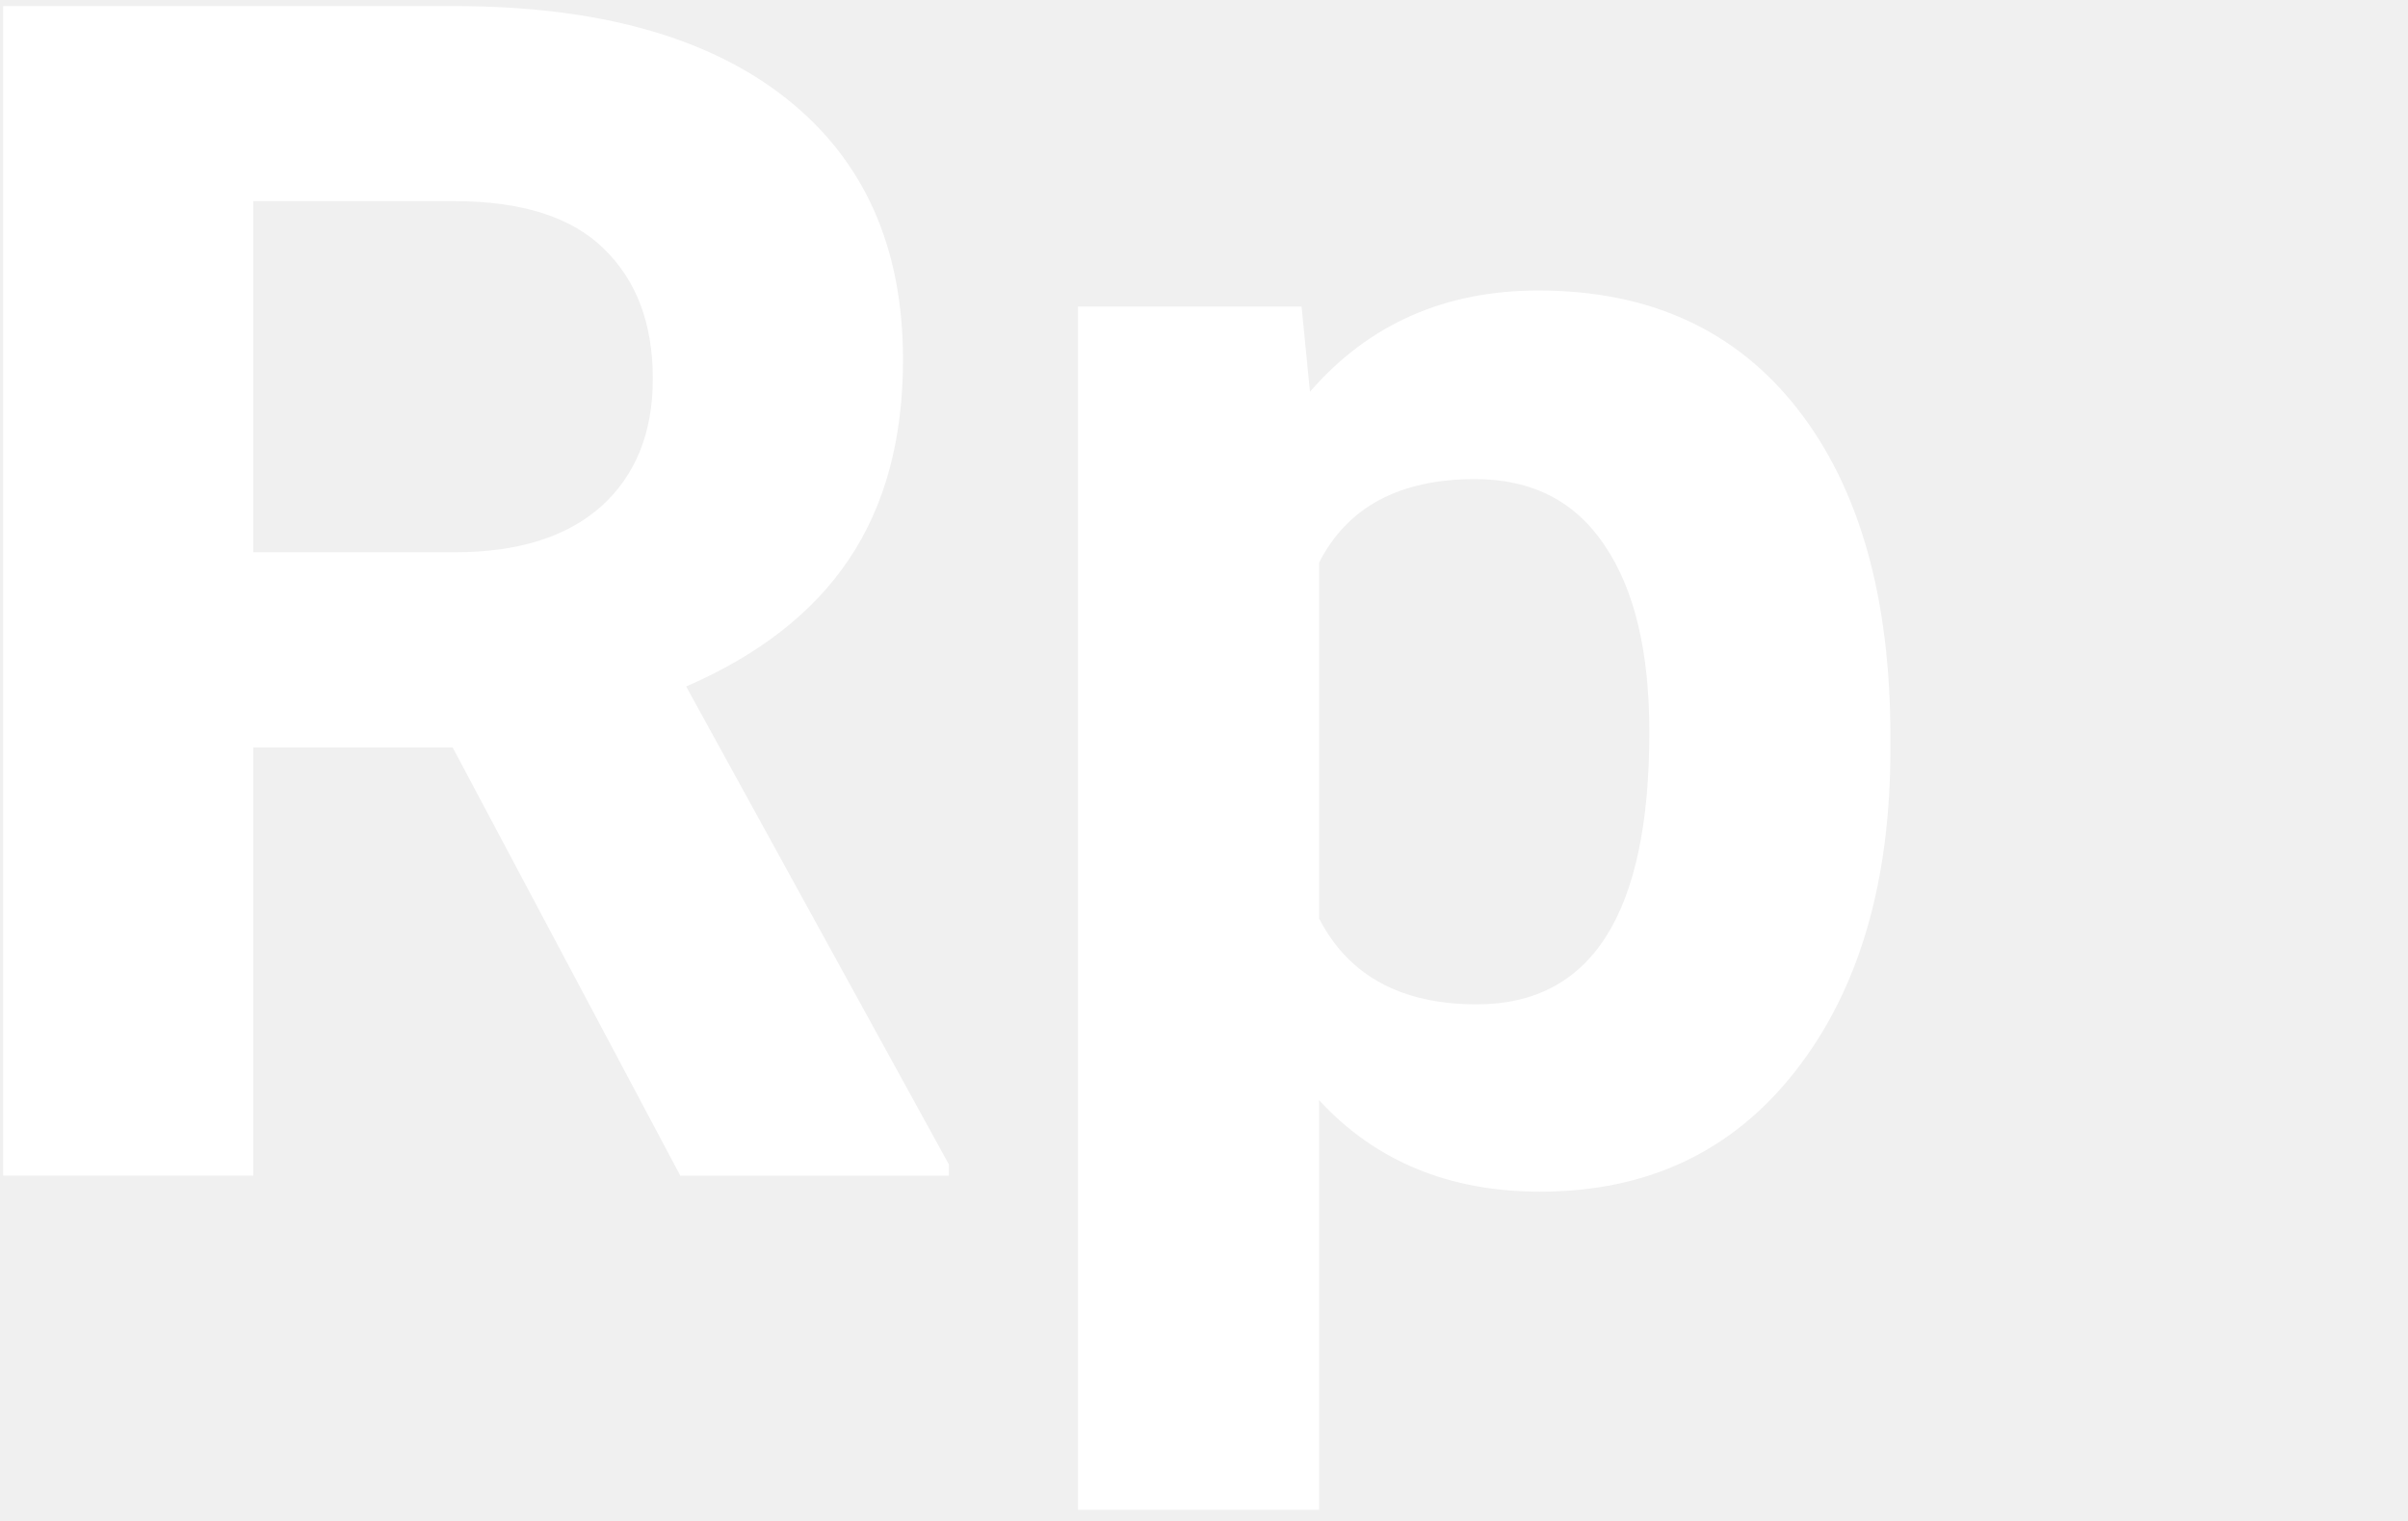
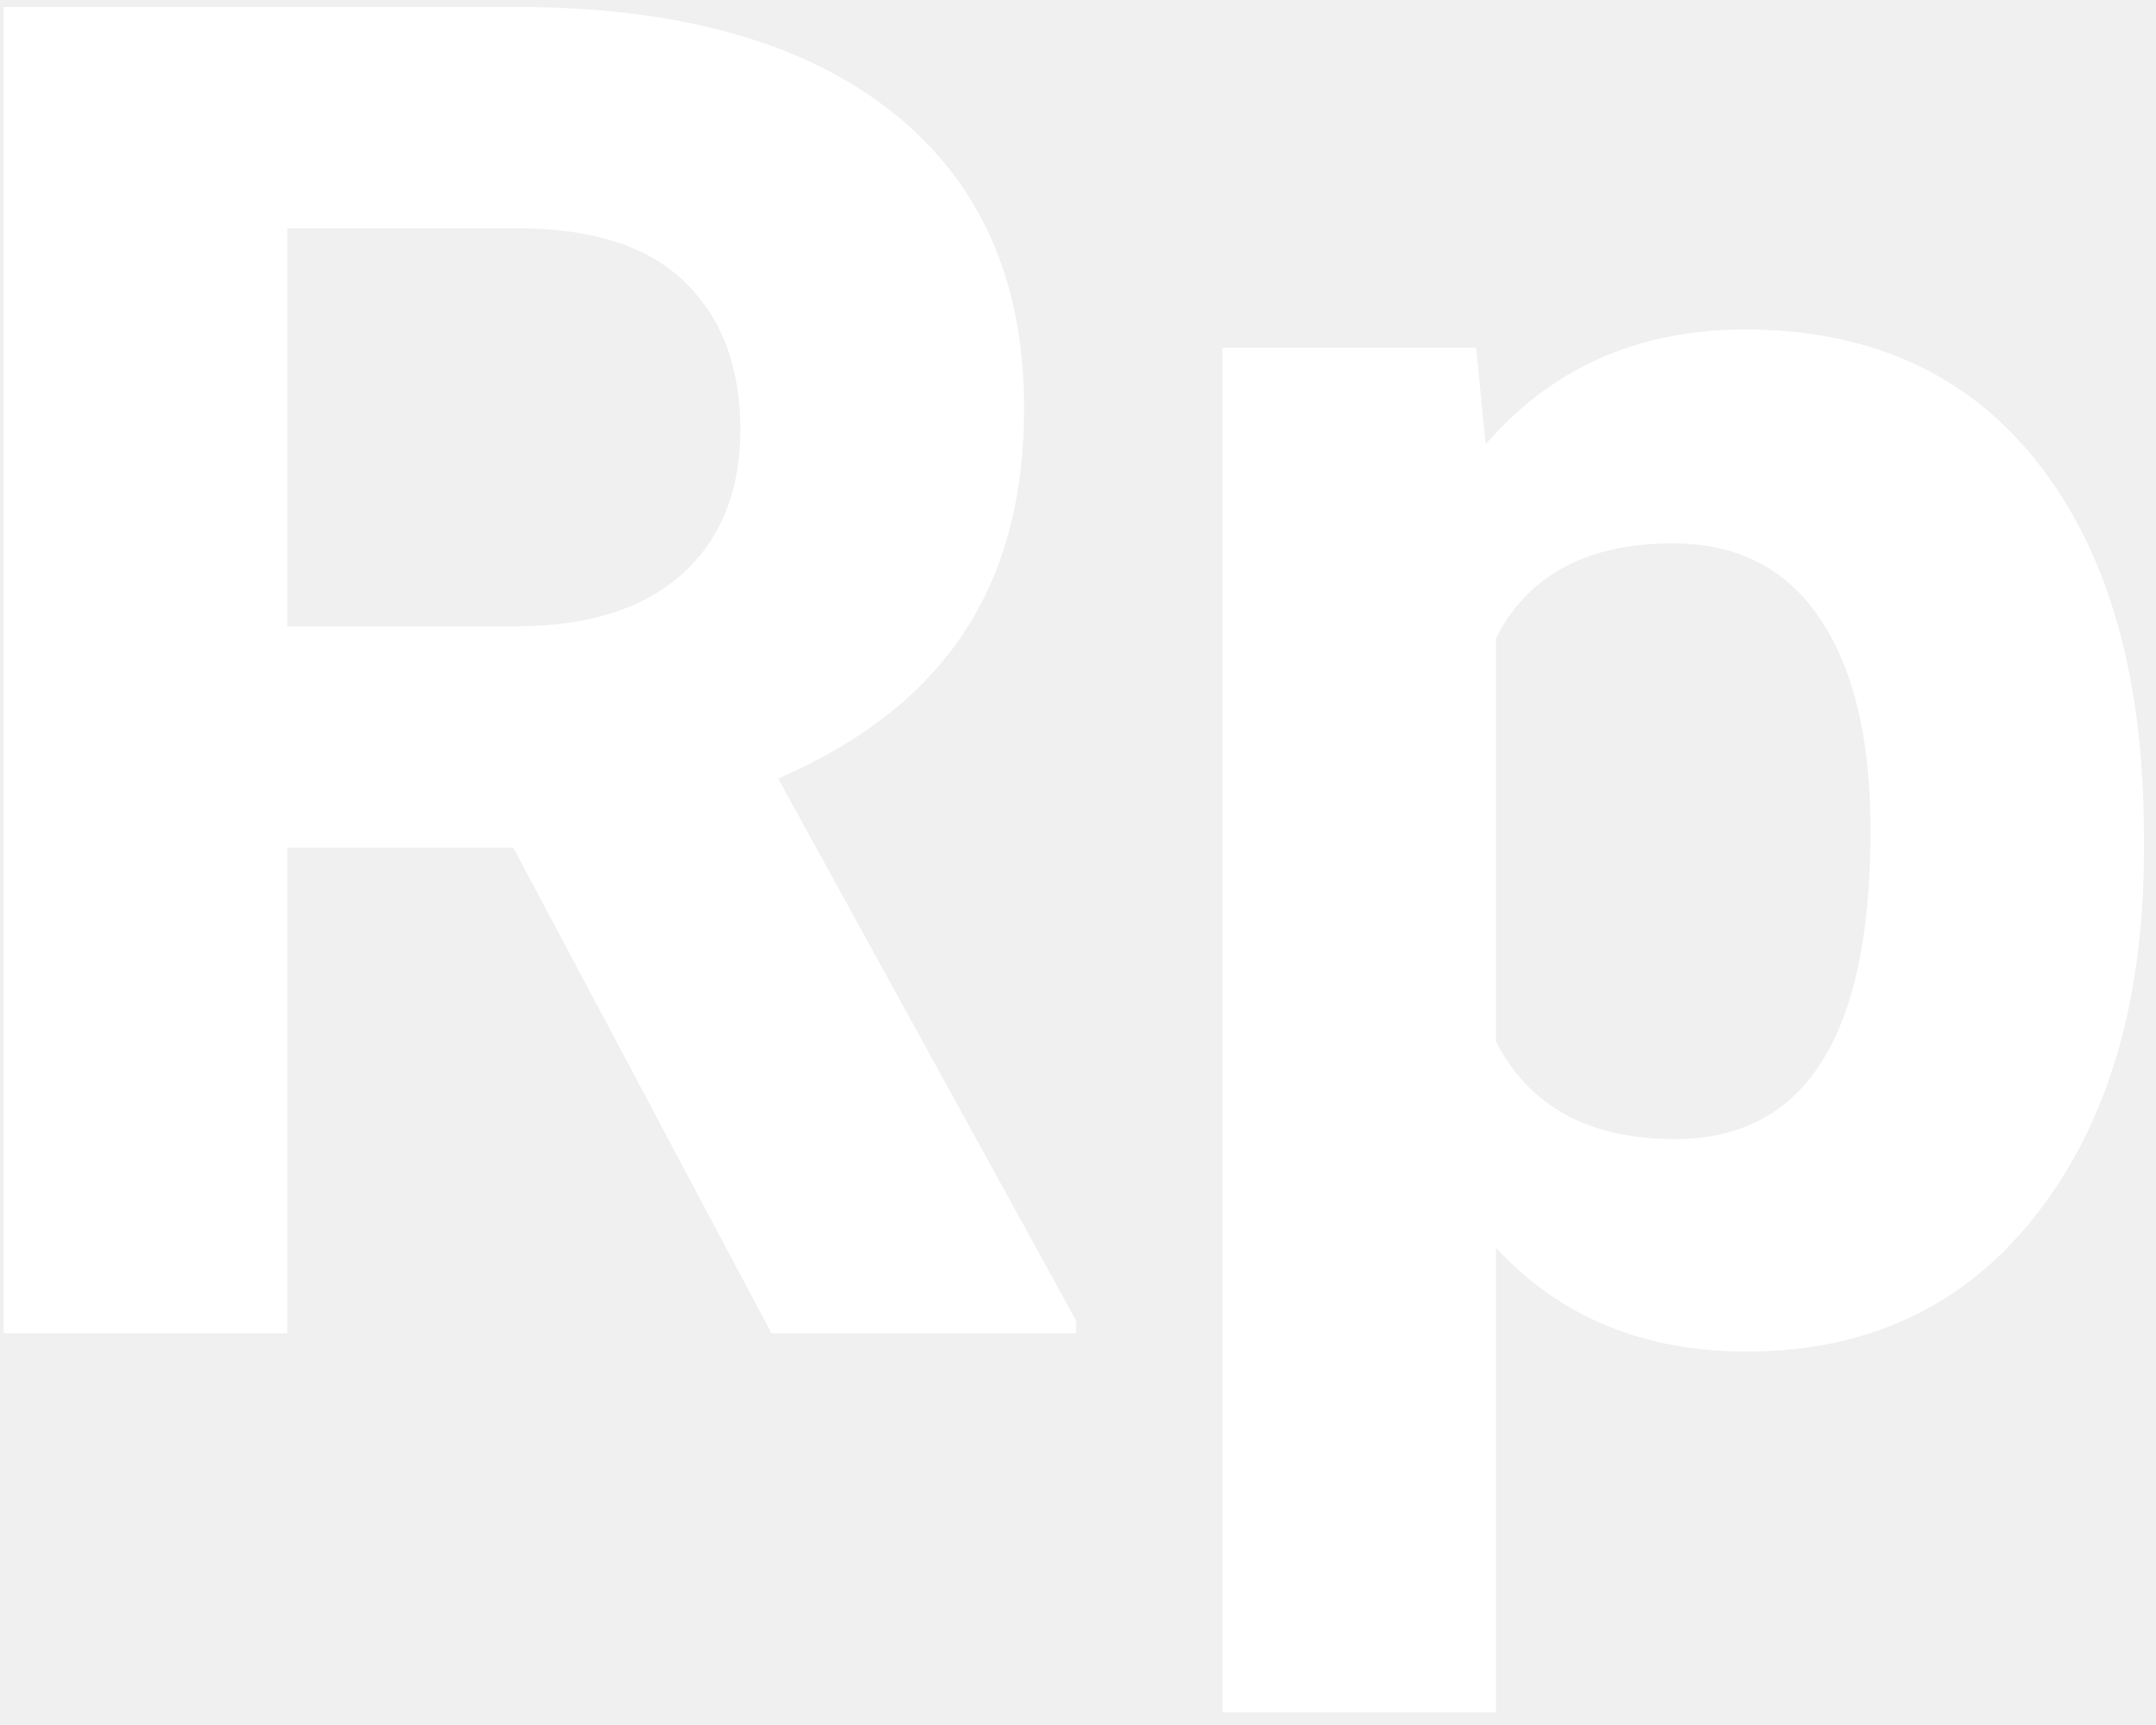
- <svg xmlns="http://www.w3.org/2000/svg" width="19" height="12">
+ <svg xmlns="http://www.w3.org/2000/svg" width="15" height="12">
  <g>
-     <rect x="-1" y="-1" width="21" height="14" id="canvas_background" fill="none" />
-   </g>
-   <g>
-     <g id="svg_3" stroke="null">
-       <path d="m3.572,5.897l-1.573,0l0,3.378l-1.974,0l0,-9.227l3.56,0c1.132,0 2.005,0.243 2.619,0.729c0.614,0.486 0.921,1.172 0.921,2.06c0,0.63 -0.143,1.155 -0.428,1.578c-0.281,0.418 -0.708,0.752 -1.283,1.001l2.073,3.771l0,0.089l-2.119,0l-1.796,-3.378l0,0zm-1.573,-1.54l1.592,0c0.496,0 0.88,-0.12 1.152,-0.361c0.272,-0.245 0.408,-0.581 0.408,-1.008c0,-0.435 -0.129,-0.777 -0.388,-1.027c-0.254,-0.249 -0.647,-0.374 -1.178,-0.374l-1.586,0l0,2.769l0,-0z" fill="#fff" id="svg_1" stroke="null" />
-       <path d="m14.916,5.91c0,1.056 -0.25,1.903 -0.75,2.541c-0.496,0.634 -1.167,0.951 -2.014,0.951c-0.719,0 -1.301,-0.241 -1.744,-0.722l0,3.232l-1.902,0l0,-9.493l1.764,0l0.066,0.672c0.461,-0.532 1.062,-0.799 1.803,-0.799c0.877,0 1.56,0.313 2.047,0.938c0.487,0.625 0.73,1.487 0.73,2.586l0,0.095l0,0zm-1.902,-0.133c0,-0.638 -0.118,-1.13 -0.355,-1.477c-0.232,-0.346 -0.572,-0.52 -1.02,-0.52c-0.597,0 -1.007,0.22 -1.231,0.659l0,2.807c0.232,0.452 0.647,0.678 1.244,0.678c0.908,0 1.362,-0.716 1.362,-2.148l-0,0z" fill="#fff" id="svg_2" stroke="null" />
+     <g stroke="null" id="svg_3">
+       <path stroke="null" id="svg_1" fill="#fff" d="m3.572,5.897l-1.573,0l0,3.378l-1.974,0l0,-9.227l3.56,0c1.132,0 2.005,0.243 2.619,0.729c0.614,0.486 0.921,1.172 0.921,2.06c0,0.63 -0.143,1.155 -0.428,1.578c-0.281,0.418 -0.708,0.752 -1.283,1.001l2.073,3.771l0,0.089l-2.119,0l-1.796,-3.378l0,0zm-1.573,-1.54l1.592,0c0.496,0 0.88,-0.12 1.152,-0.361c0.272,-0.245 0.408,-0.581 0.408,-1.008c0,-0.435 -0.129,-0.777 -0.388,-1.027c-0.254,-0.249 -0.647,-0.374 -1.178,-0.374l-1.586,0l0,2.769l0,-0z" />
+       <path stroke="null" id="svg_2" fill="#fff" d="m14.916,5.91c0,1.056 -0.25,1.903 -0.75,2.541c-0.496,0.634 -1.167,0.951 -2.014,0.951c-0.719,0 -1.301,-0.241 -1.744,-0.722l0,3.232l-1.902,0l0,-9.493l1.764,0l0.066,0.672c0.461,-0.532 1.062,-0.799 1.803,-0.799c0.877,0 1.56,0.313 2.047,0.938c0.487,0.625 0.73,1.487 0.73,2.586l0,0.095l0,0zm-1.902,-0.133c0,-0.638 -0.118,-1.13 -0.355,-1.477c-0.232,-0.346 -0.572,-0.52 -1.02,-0.52c-0.597,0 -1.007,0.22 -1.231,0.659l0,2.807c0.232,0.452 0.647,0.678 1.244,0.678c0.908,0 1.362,-0.716 1.362,-2.148l-0,0z" />
    </g>
  </g>
</svg>
